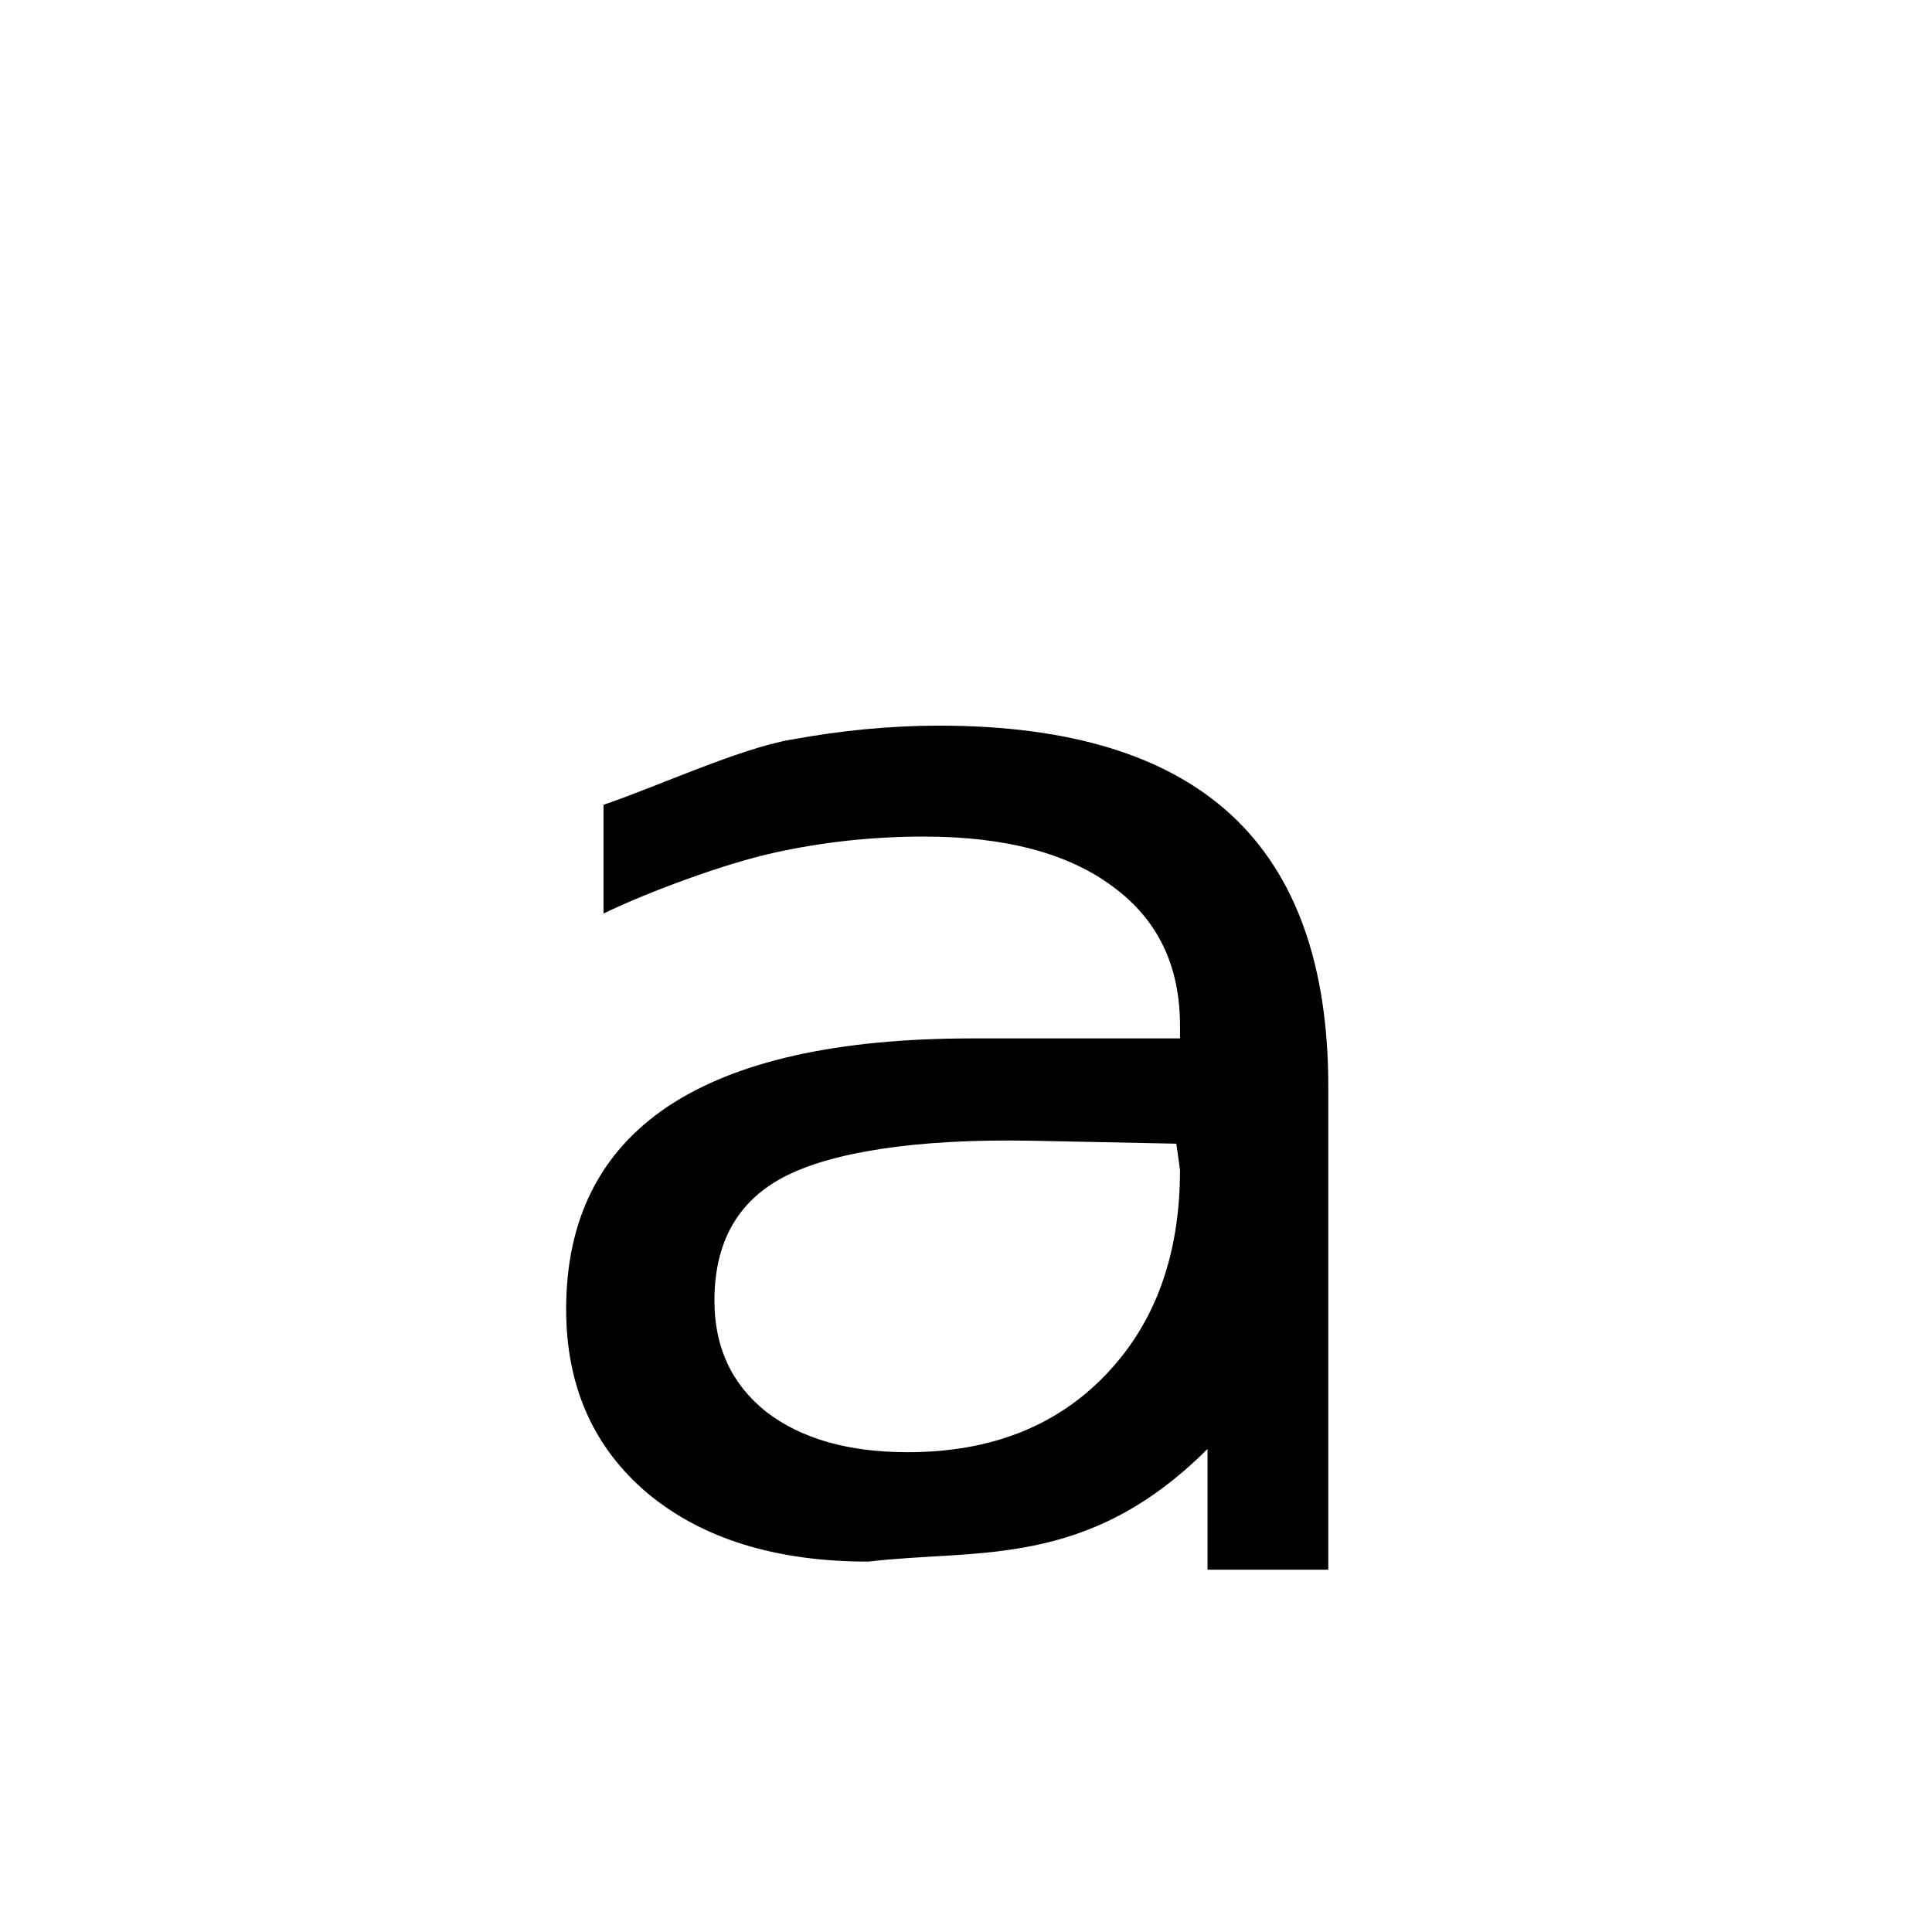
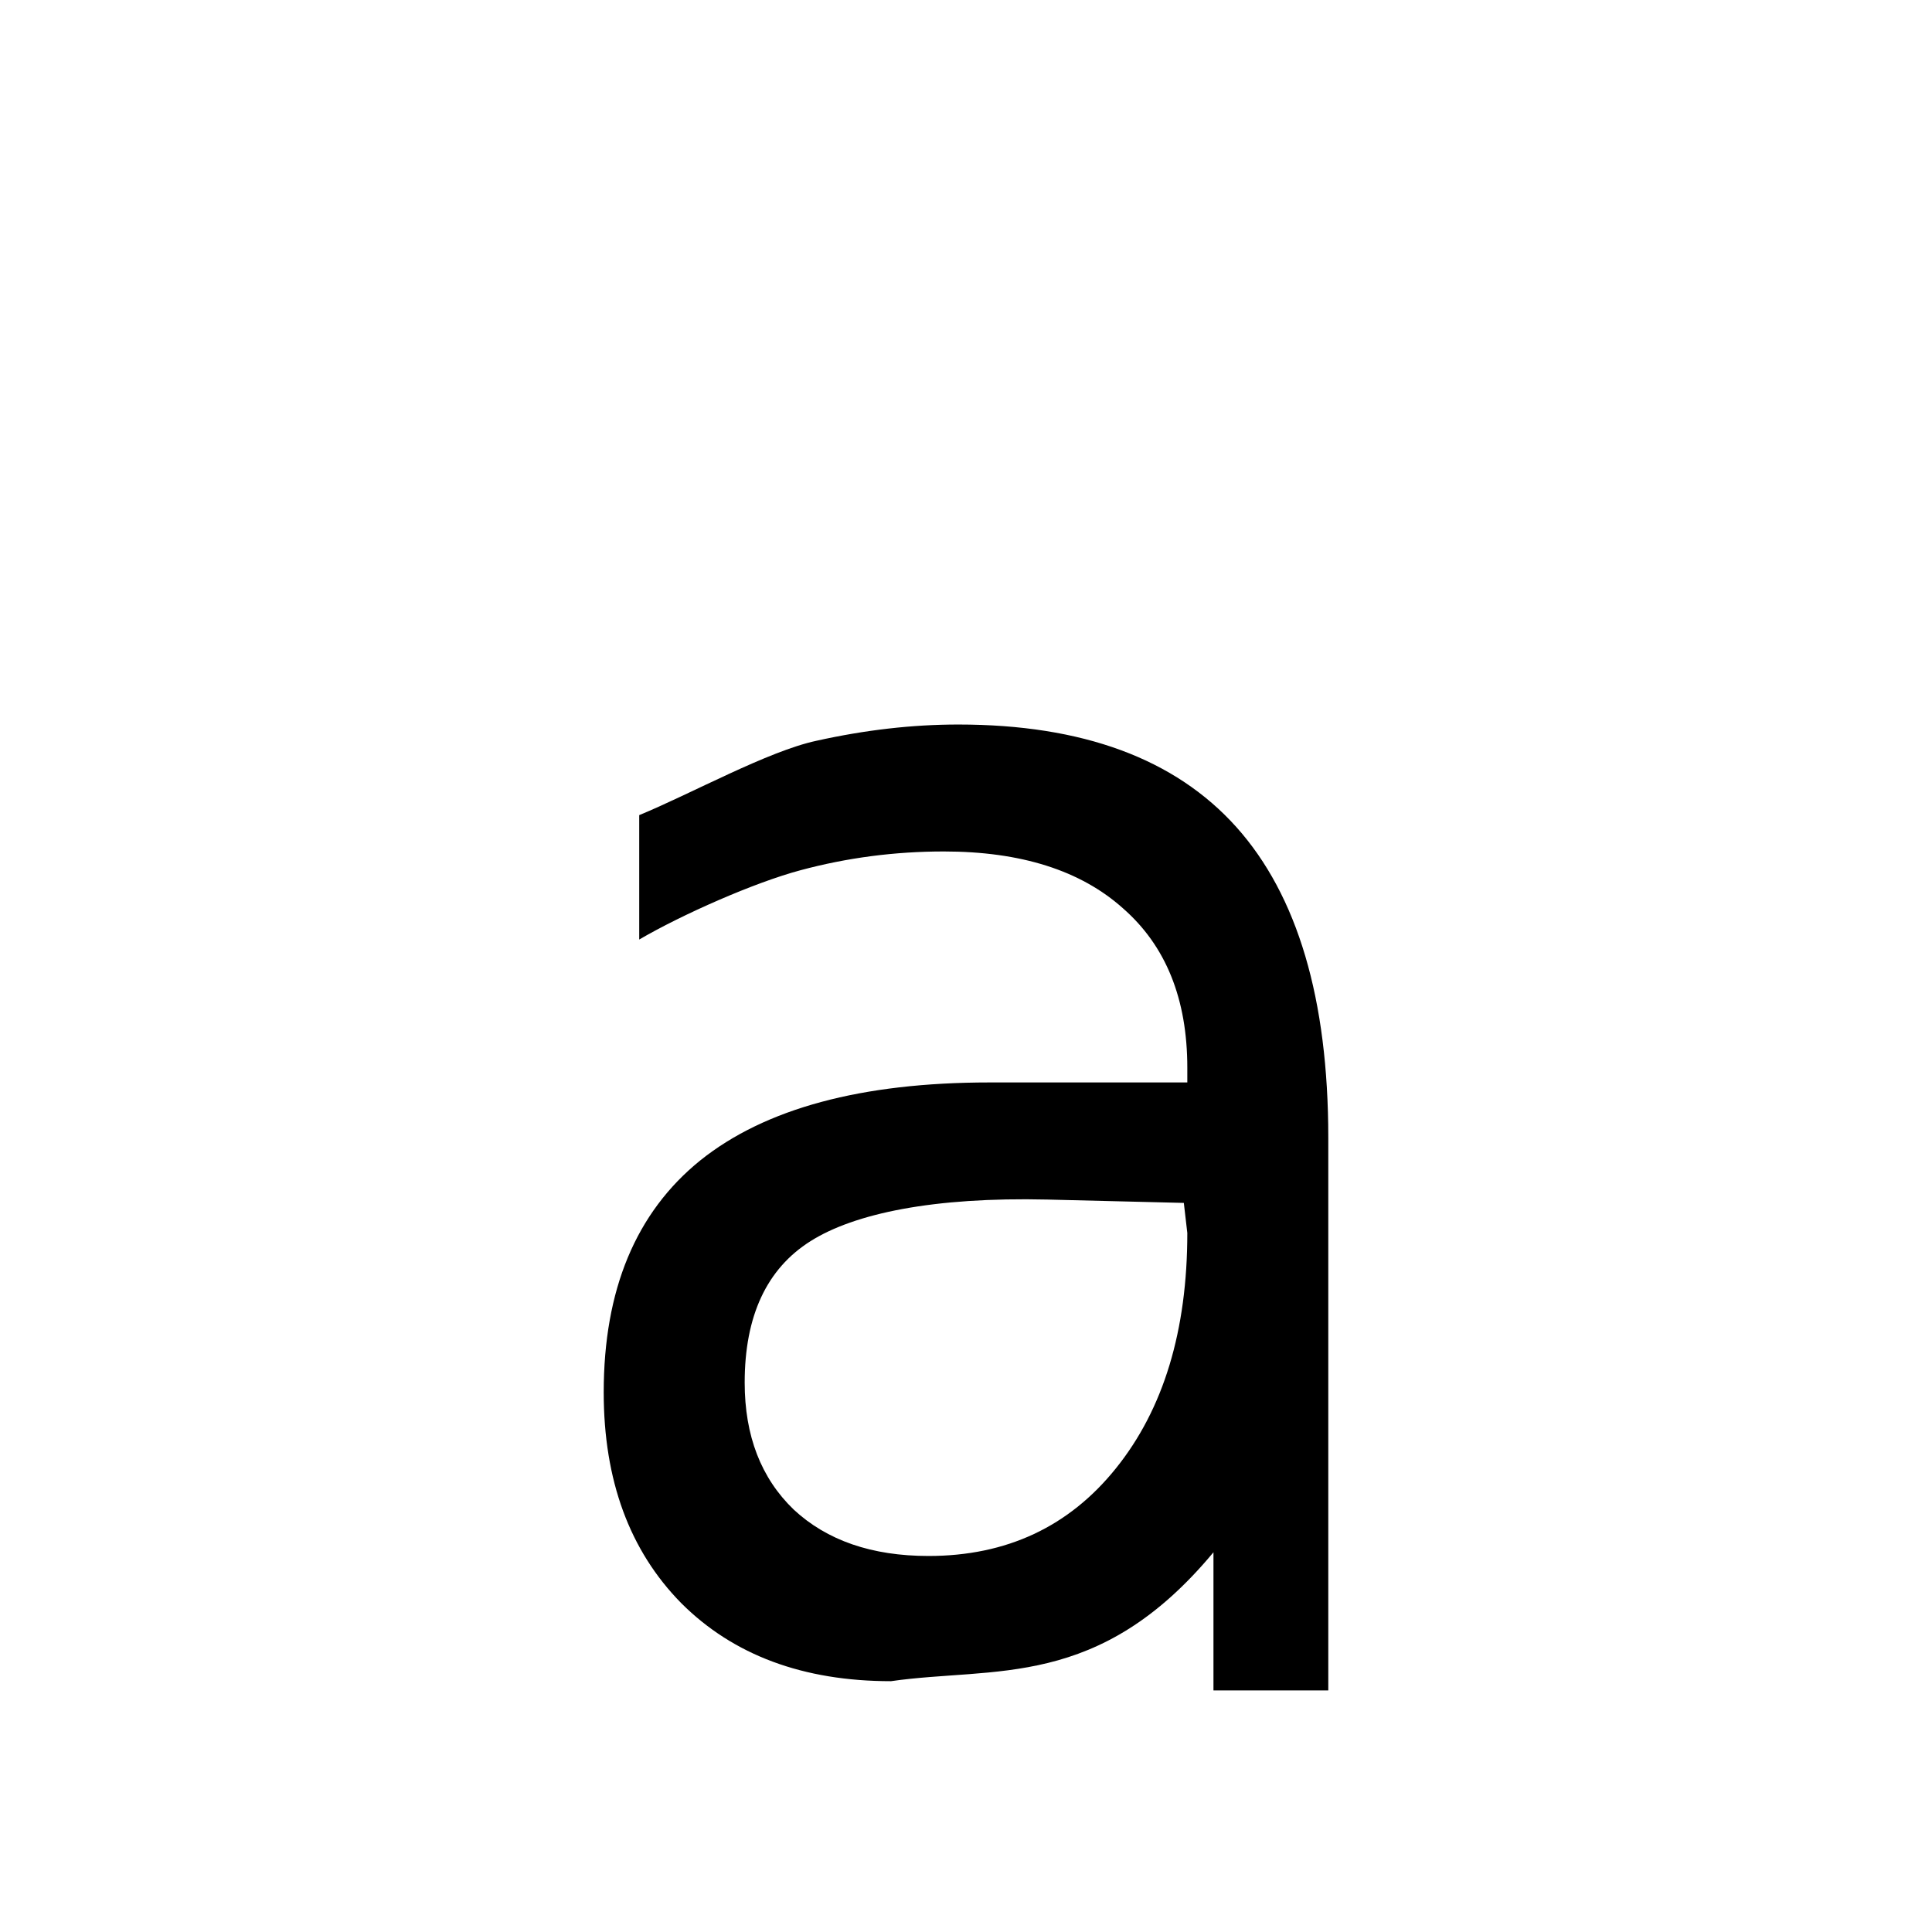
<svg xmlns="http://www.w3.org/2000/svg" id="svg6" version="1.1" width="16" height="16">
  <defs id="defs10" />
-   <g transform="matrix(0.9489884,0,0,0.8374398,0.1600197,0.769607)" style="font-size:14.397px;line-height:1.25;font-family:Inter;-inkscape-font-specification:Inter;stroke-width:1.122" id="text848" aria-label="a">
-     <path id="path868" style="font-style:normal;font-variant:normal;font-weight:normal;font-stretch:normal;font-family:'DejaVu Sans';-inkscape-font-specification:'DejaVu Sans';stroke-width:1.122" d="m 8.843,10.362 c -1.045,-0.023 -1.769,0.12 -2.172,0.359 -0.403,0.239 -0.605,0.647 -0.605,1.223 0,0.459 0.15,0.825 0.45,1.097 0.305,0.267 0.717,0.401 1.237,0.401 0.717,0 1.291,-0.253 1.722,-0.759 0.436,-0.511 0.654,-1.188 0.654,-2.032 l -0.032,-0.26 z M 11.423,9.828 v 4.776 h -1.054 v -1.194 c -1.054,1.194 -2.011,0.985 -2.96,1.114 -0.806,0 -1.448,-0.225 -1.926,-0.675 C 5.009,13.395 4.772,12.788 4.772,12.028 c 0,-0.886 0.295,-1.554 0.886,-2.004 C 6.253,9.575 7.139,9.35 8.315,9.35 H 10.129 V 9.223 c 0,-0.595 -0.197,-1.054 -0.591,-1.378 C 9.15,7.518 8.601,7.354 7.894,7.354 c -0.45,0 -0.888,0.054 -1.315,0.162 C 6.153,7.623 5.491,7.899 5.098,8.115 V 7.04 C 5.571,6.857 6.281,6.486 6.727,6.397 7.172,6.304 7.605,6.257 8.027,6.257 c 1.139,0 1.989,0.295 2.552,0.886 0.562,0.591 0.844,1.486 0.844,2.685 z" />
+   <g transform="matrix(0.9022129,0,0,0.9583515,0.6943211,0.0037518)" style="font-size:14.397px;line-height:1.25;font-family:Inter;-inkscape-font-specification:Inter;stroke-width:1.075" id="text848" aria-label="a">
+     <path id="path868" style="font-style:normal;font-variant:normal;font-weight:normal;font-stretch:normal;font-family:'DejaVu Sans';-inkscape-font-specification:'DejaVu Sans';stroke-width:1.075" d="m 8.843,10.362 c -1.045,-0.023 -1.769,0.12 -2.172,0.359 -0.403,0.239 -0.605,0.647 -0.605,1.223 0,0.459 0.15,0.825 0.45,1.097 0.305,0.267 0.717,0.401 1.237,0.401 0.717,0 1.291,-0.253 1.722,-0.759 0.436,-0.511 0.654,-1.188 0.654,-2.032 l -0.032,-0.26 z M 11.423,9.828 v 4.776 h -1.054 v -1.194 c -1.054,1.194 -2.011,0.985 -2.96,1.114 -0.806,0 -1.448,-0.225 -1.926,-0.675 C 5.009,13.395 4.772,12.788 4.772,12.028 c 0,-0.886 0.295,-1.554 0.886,-2.004 C 6.253,9.575 7.139,9.35 8.315,9.35 H 10.129 V 9.223 c 0,-0.595 -0.197,-1.054 -0.591,-1.378 C 9.15,7.518 8.601,7.354 7.894,7.354 c -0.45,0 -0.888,0.054 -1.315,0.162 C 6.153,7.623 5.491,7.899 5.098,8.115 V 7.04 C 5.571,6.857 6.281,6.486 6.727,6.397 7.172,6.304 7.605,6.257 8.027,6.257 c 1.139,0 1.989,0.295 2.552,0.886 0.562,0.591 0.844,1.486 0.844,2.685 z" />
  </g>
</svg>
